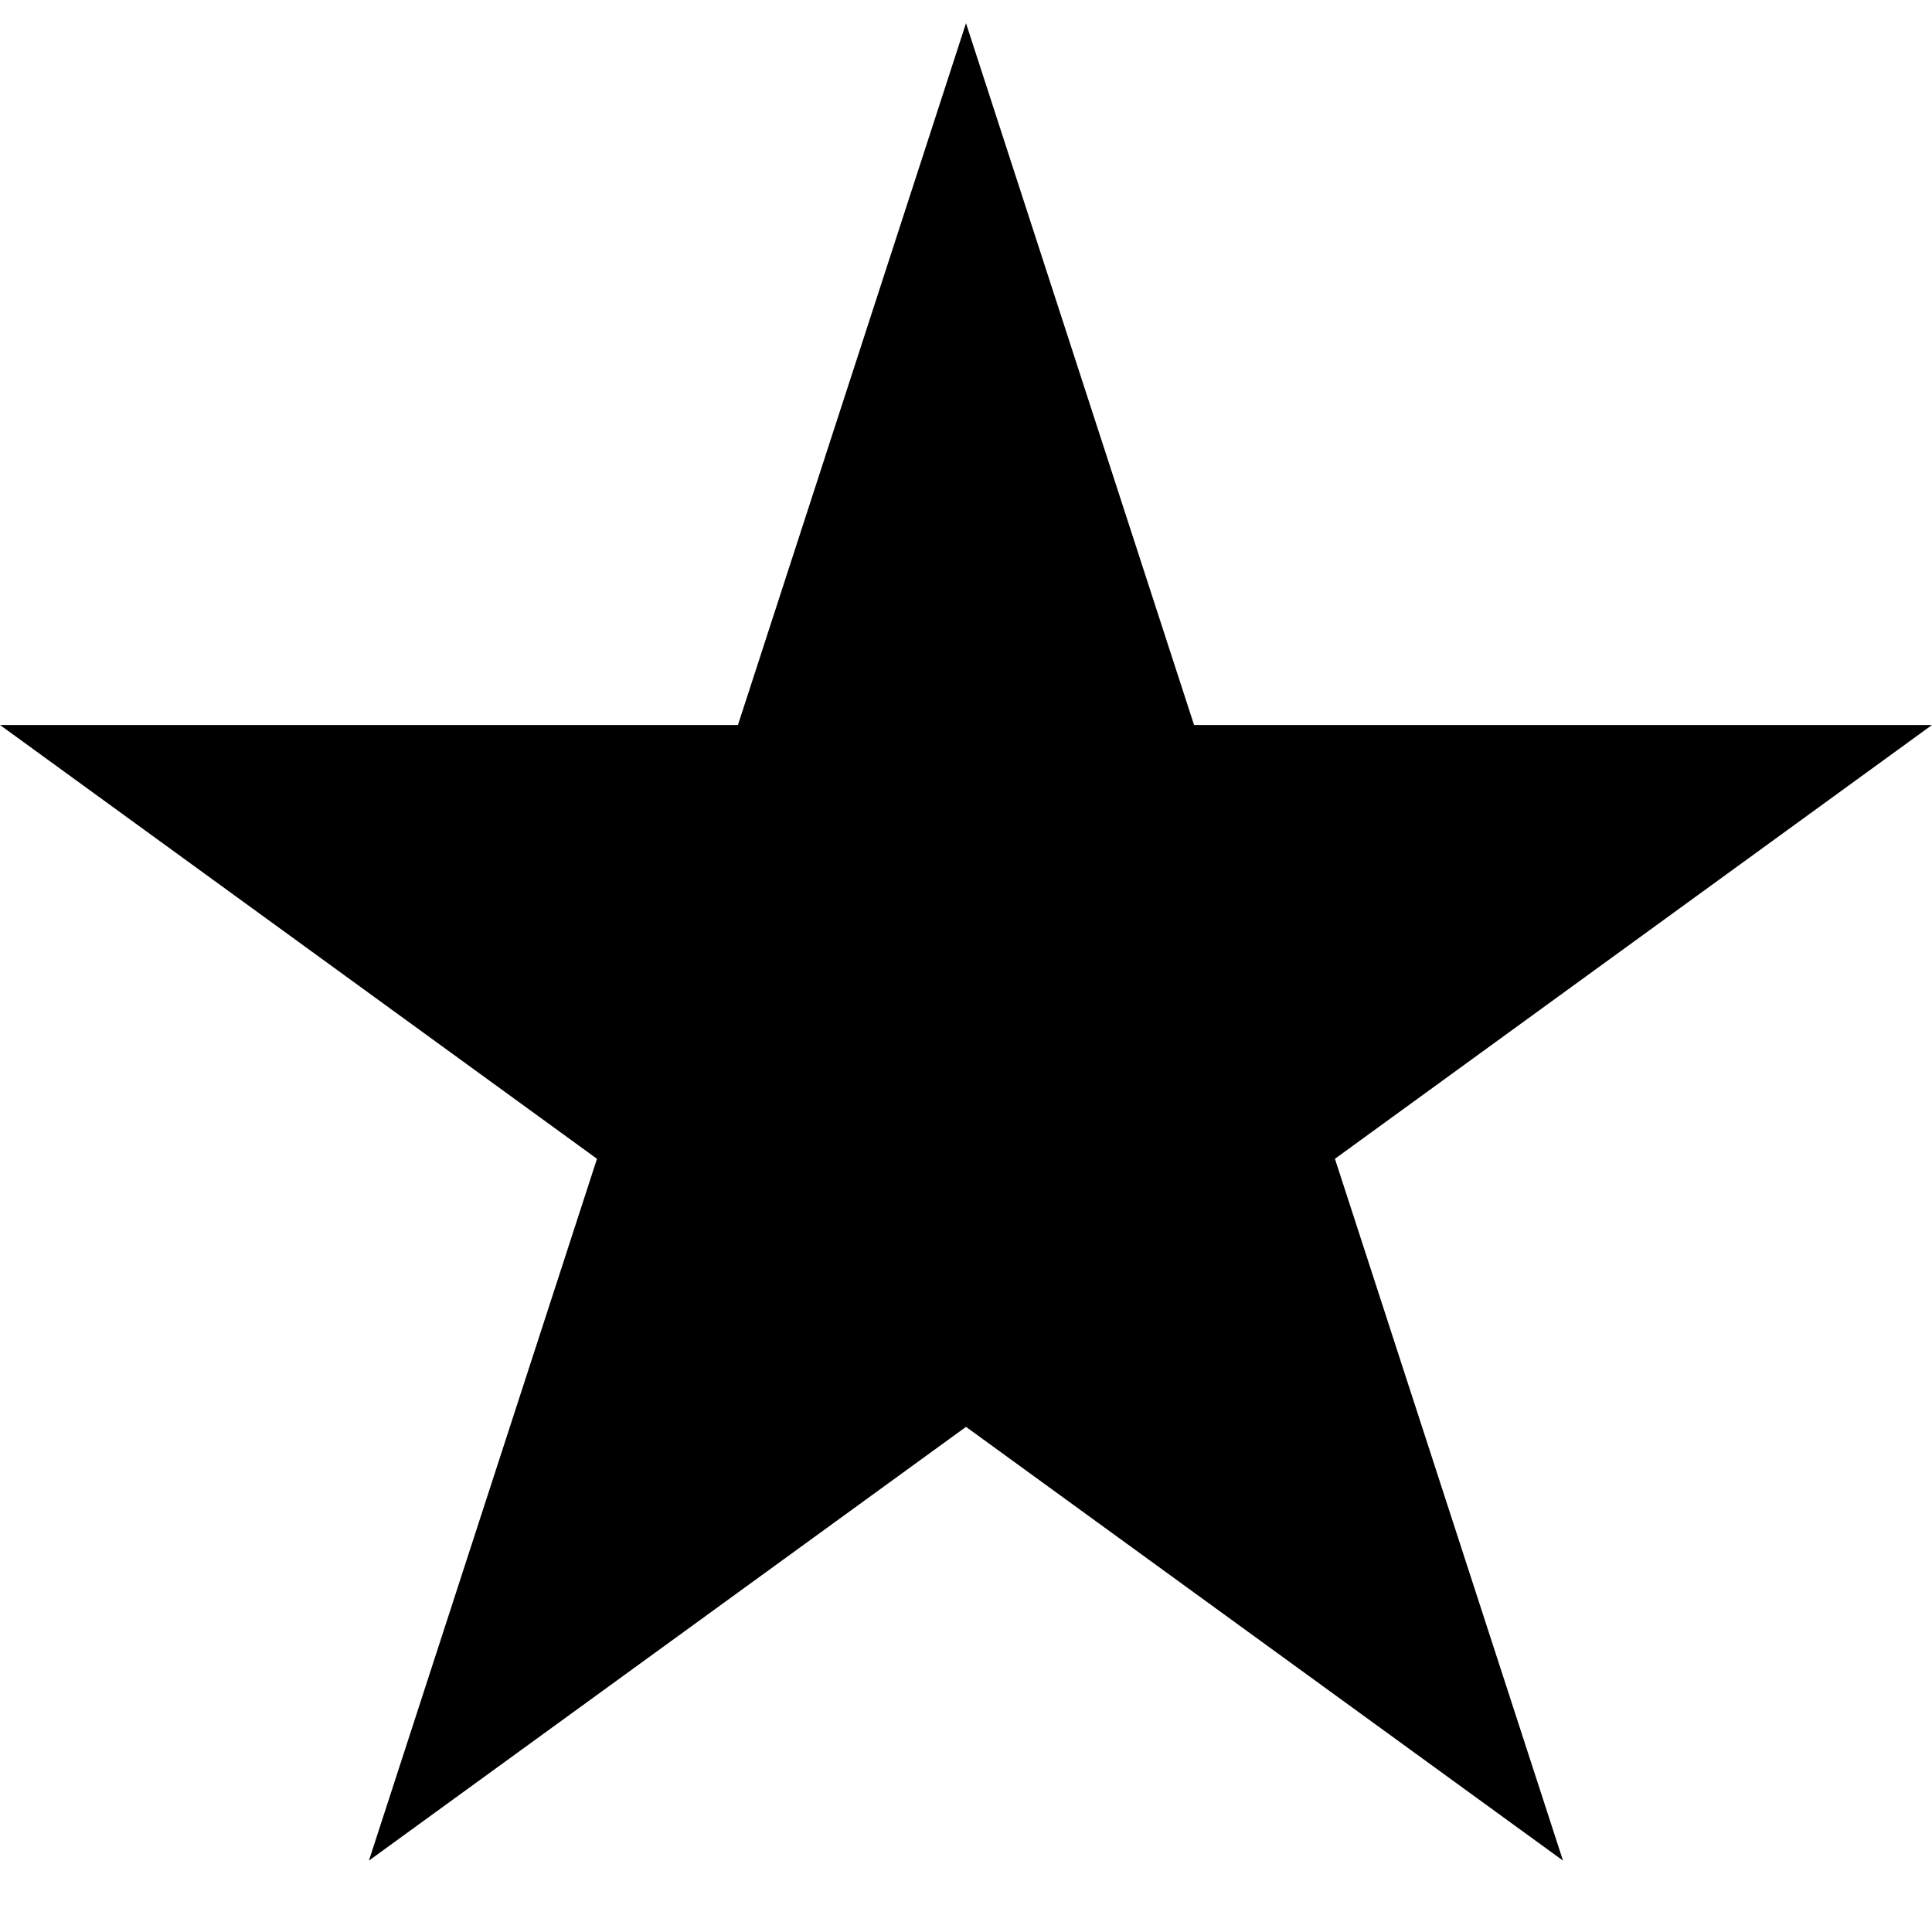
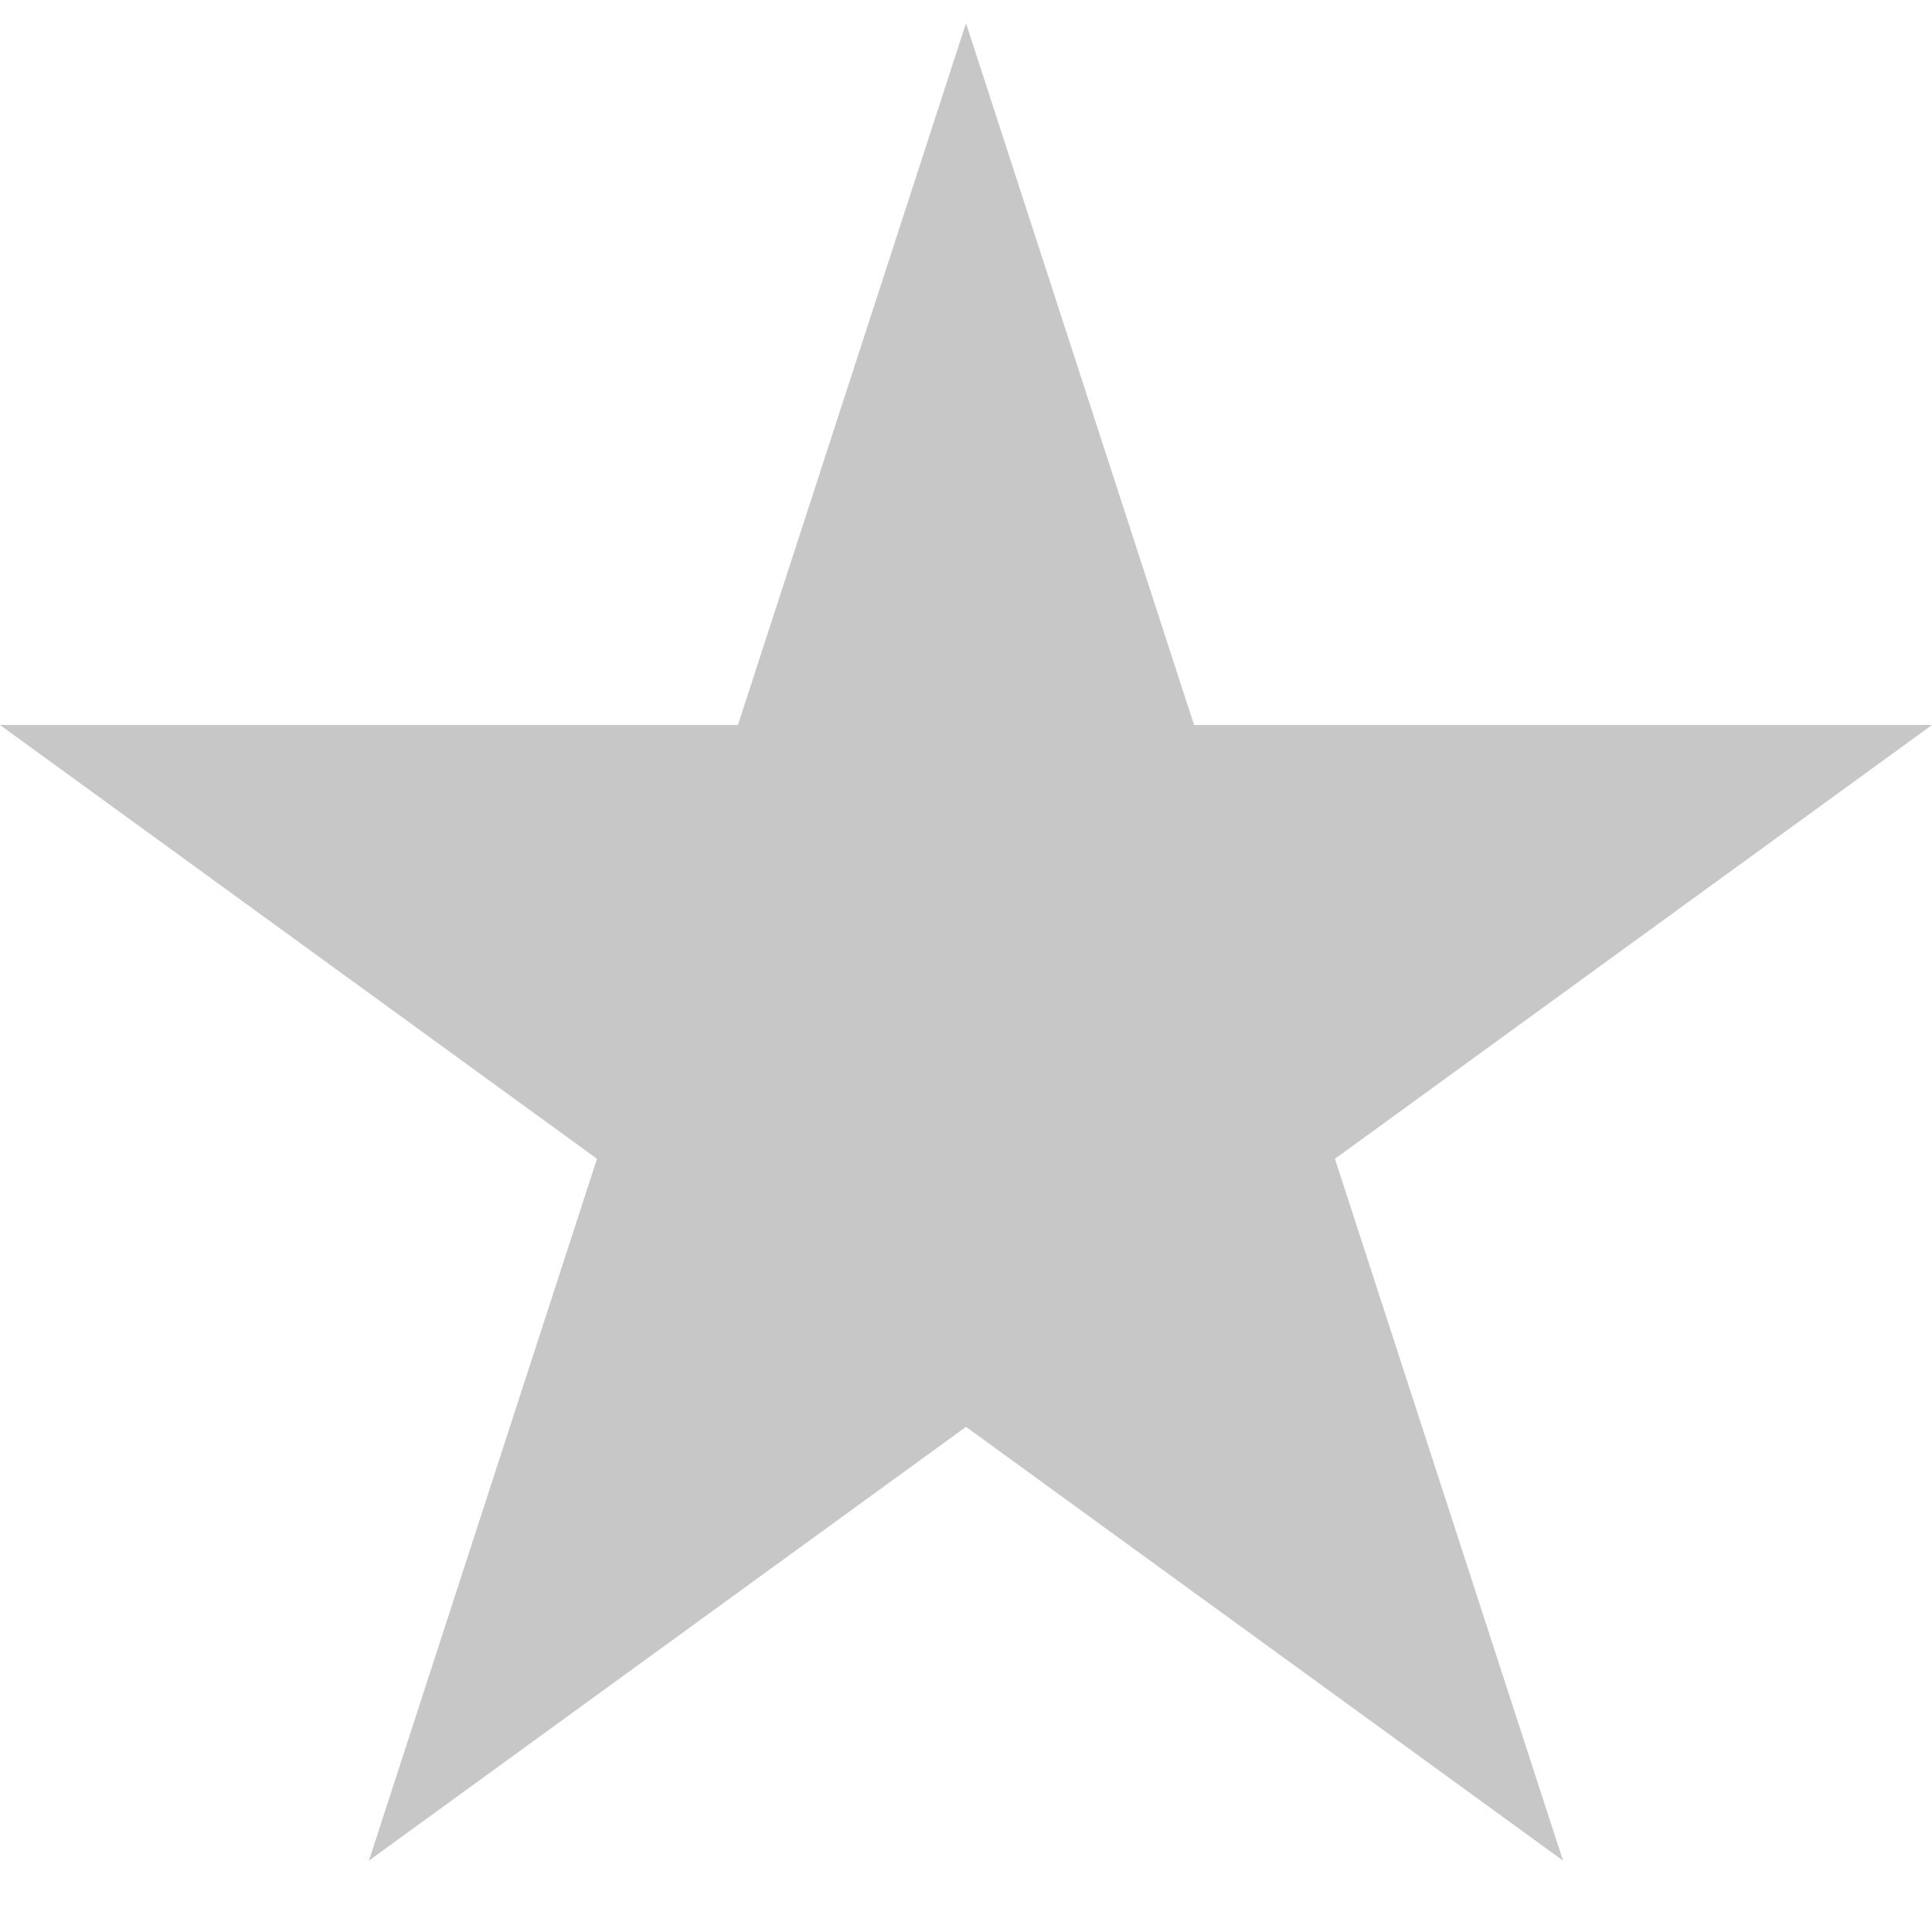
<svg xmlns="http://www.w3.org/2000/svg" width="24" height="24" viewBox="0 0 24 24">
-   <path d="M12 .288l2.833 8.718h9.167l-7.417 5.389 2.833 8.718-7.416-5.388-7.417 5.388 2.833-8.718-7.416-5.389h9.167z" />
+   <path d="M12 .288l2.833 8.718h9.167l-7.417 5.389 2.833 8.718-7.416-5.388-7.417 5.388 2.833-8.718-7.416-5.389h9.167z" fill="#c7c7c7" />
</svg>
